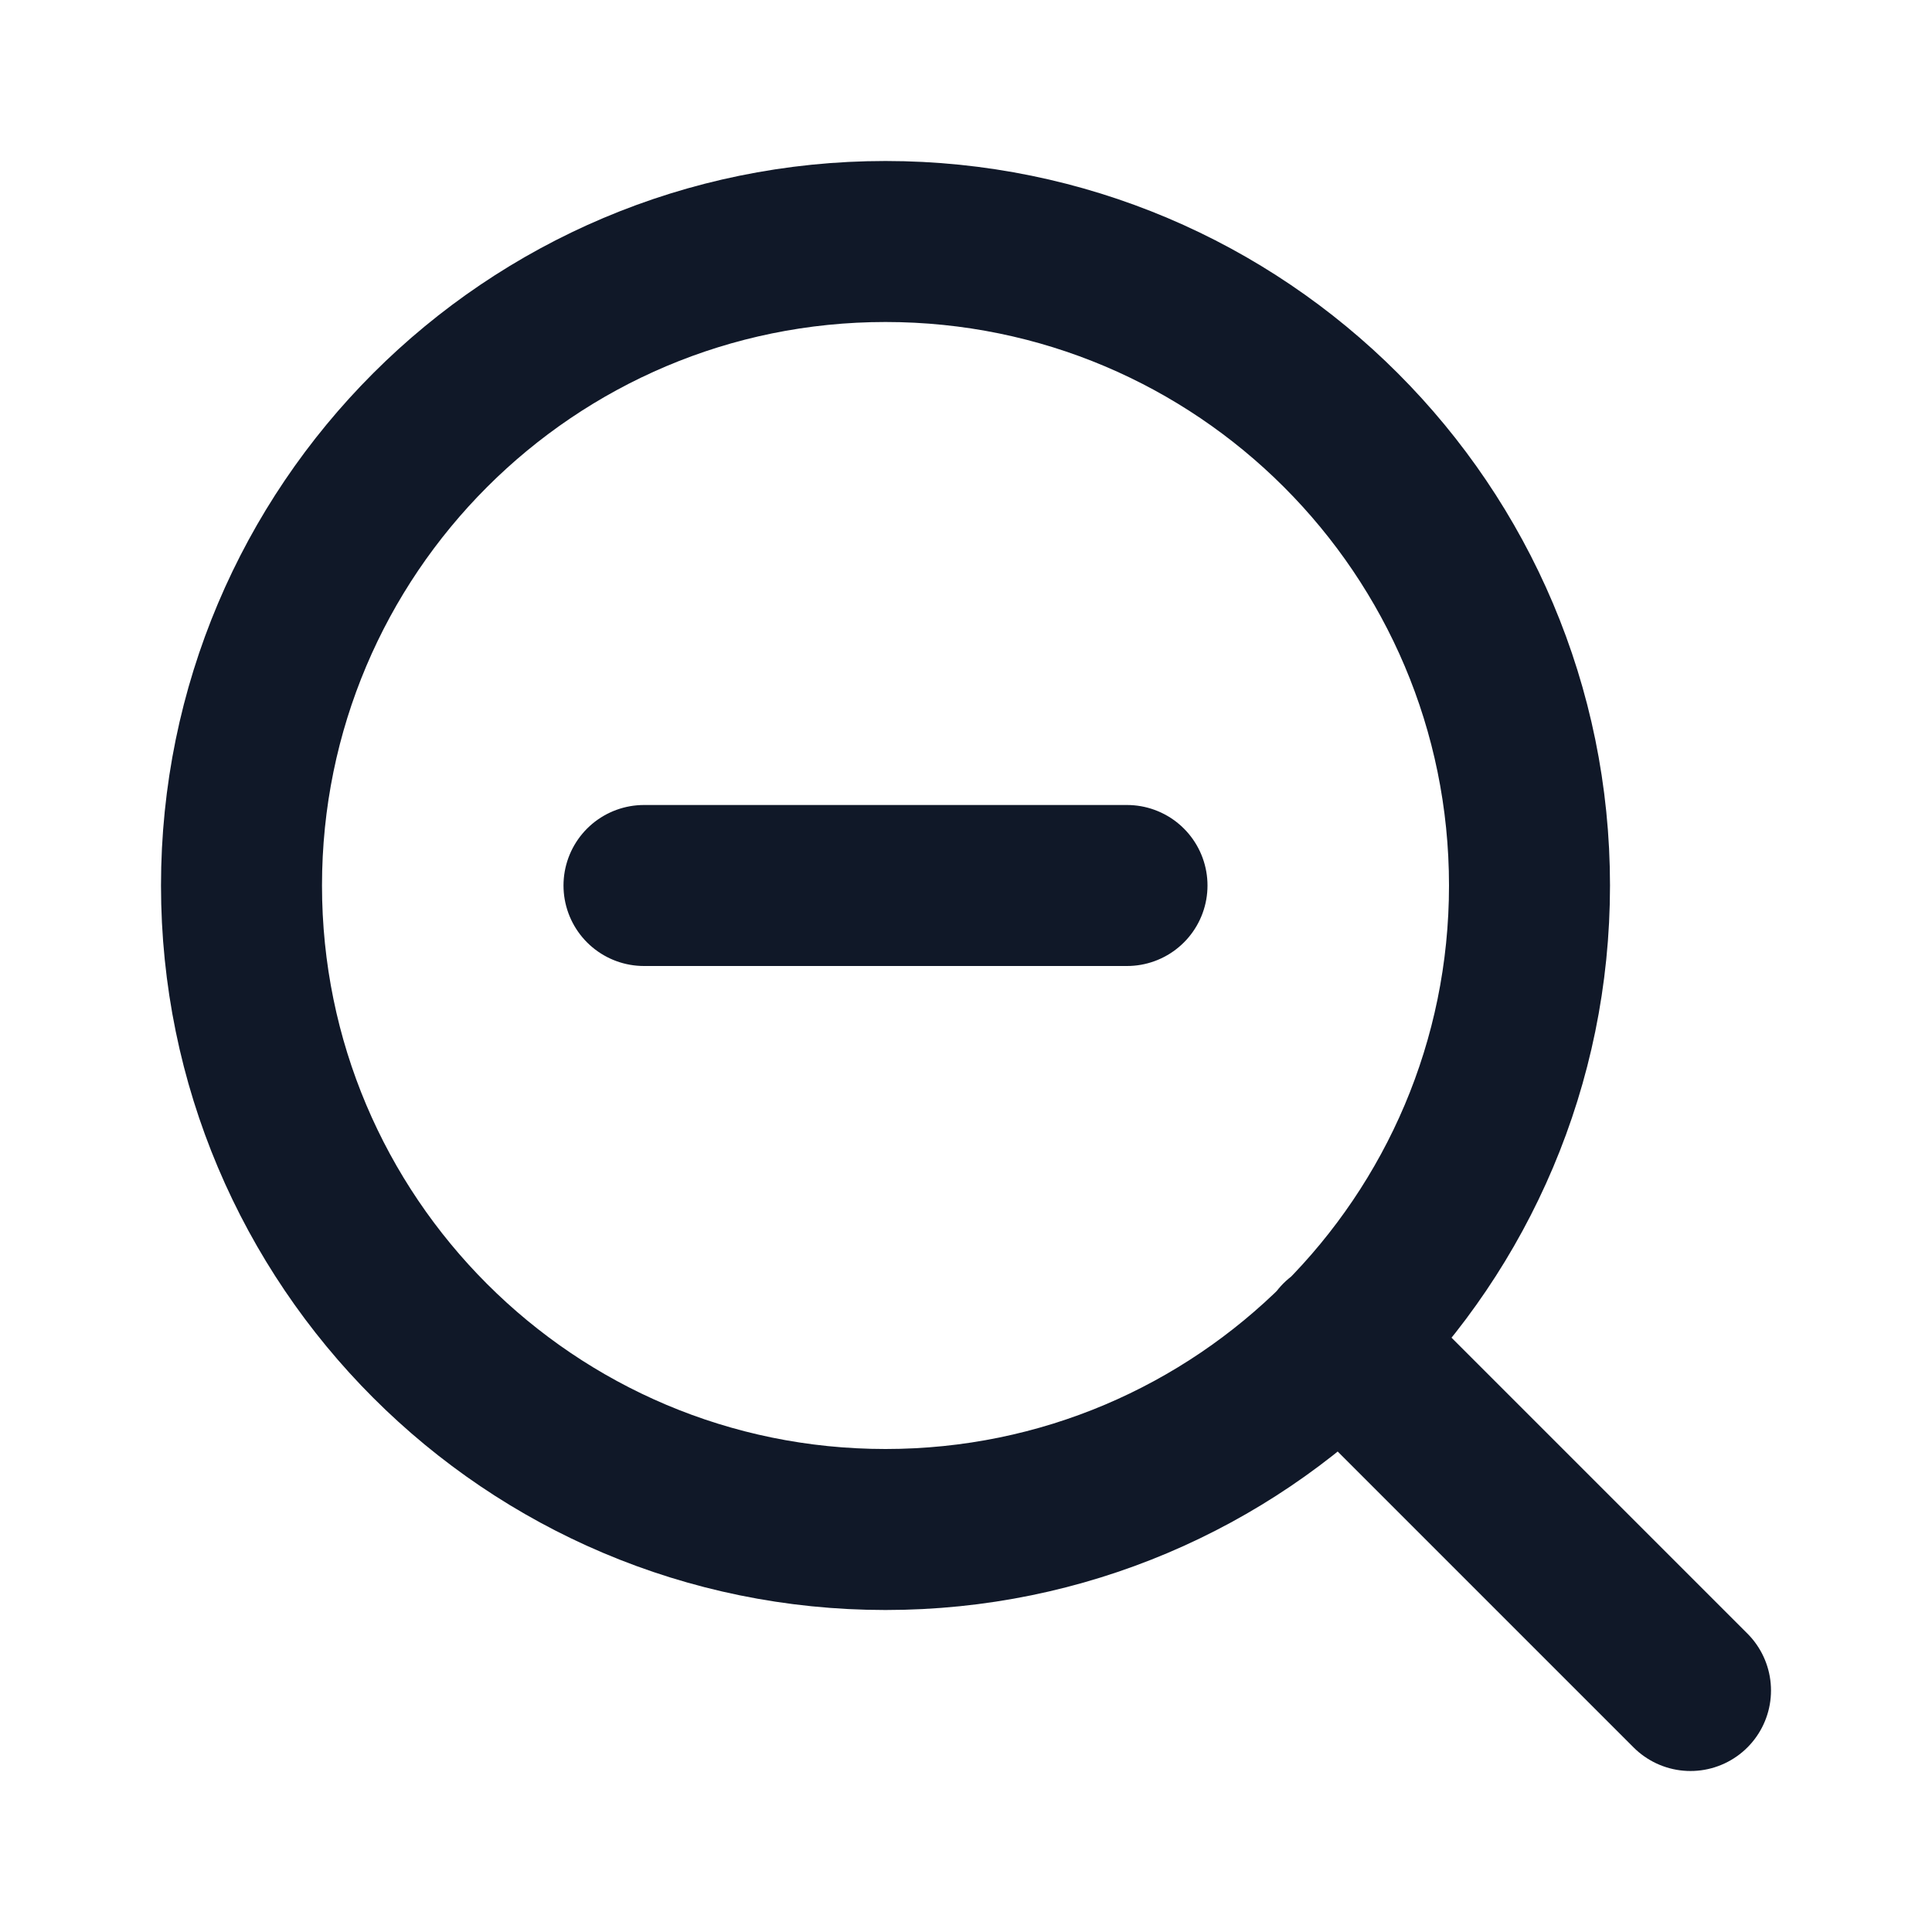
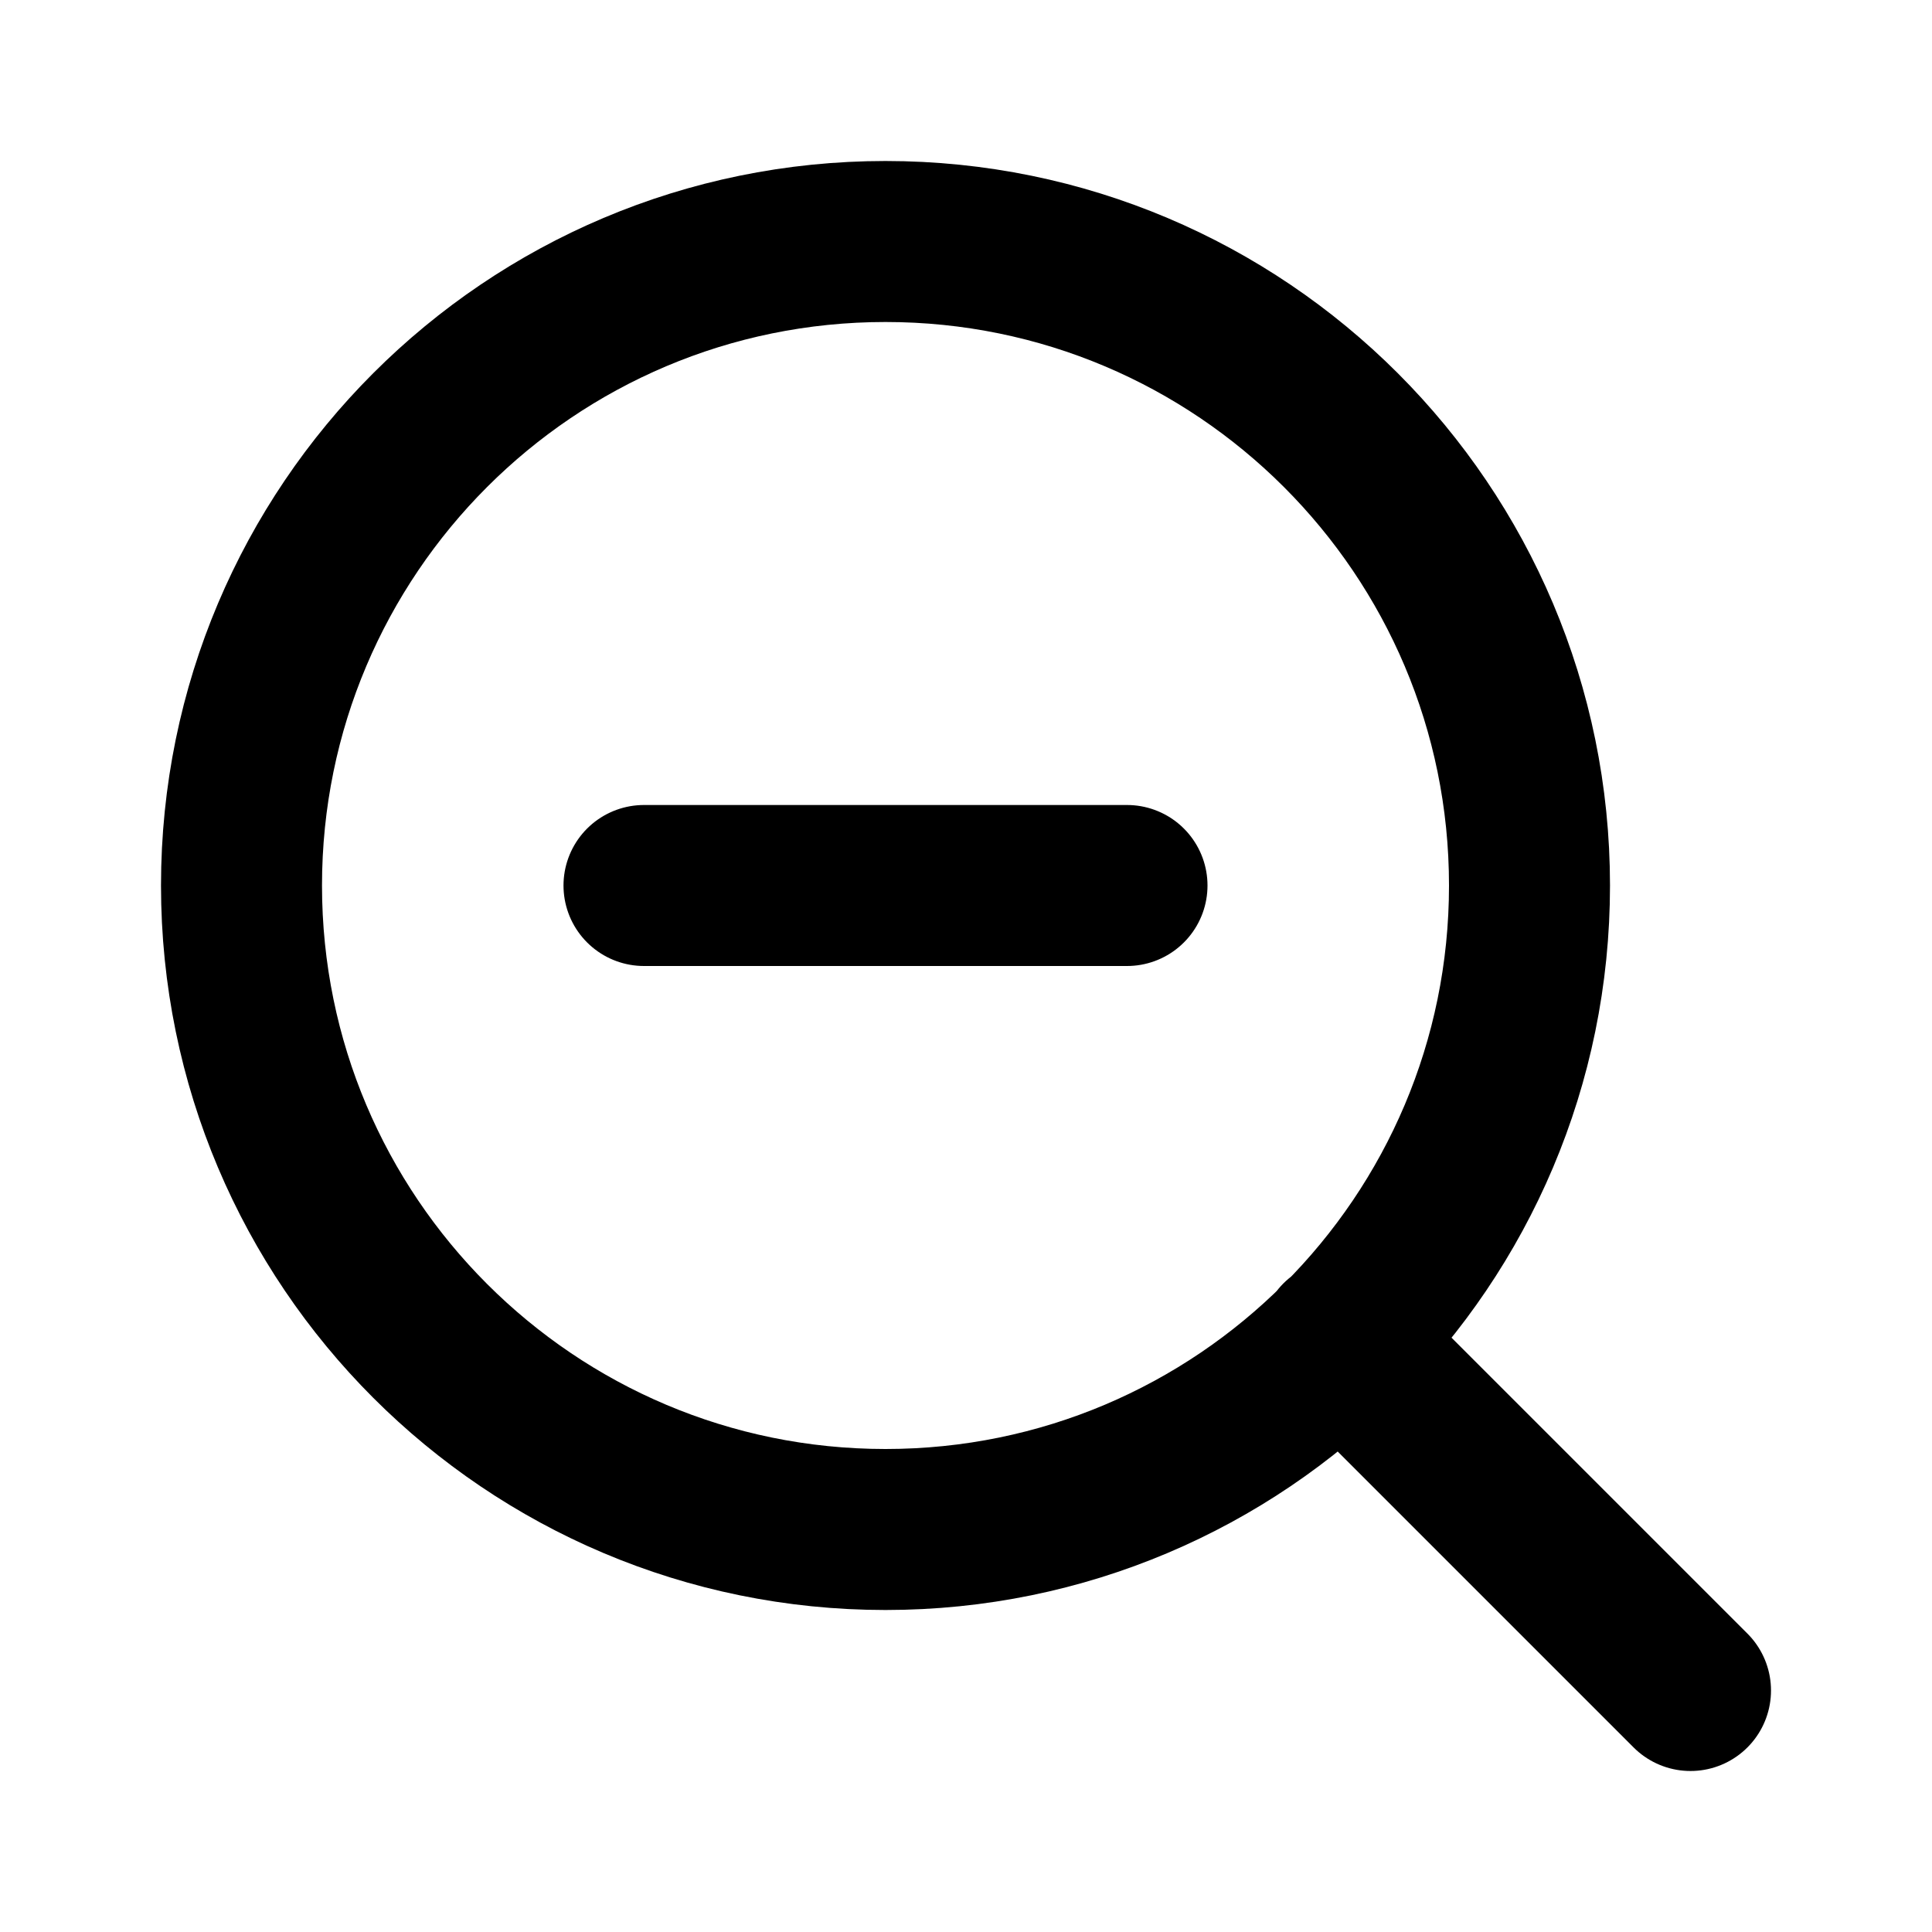
<svg xmlns="http://www.w3.org/2000/svg" width="24" height="24" viewBox="0 0 24 24" fill="none">
-   <path d="M21 21L16.65 16.65M8 11H14M19 11C19 15.418 15.418 19 11 19C6.582 19 3 15.418 3 11C3 6.582 6.582 3 11 3C15.418 3 19 6.582 19 11Z" stroke="#101828" stroke-width="2" stroke-linecap="round" stroke-linejoin="round" />
+   <path d="M21 21L16.65 16.65M8 11H14M19 11C19 15.418 15.418 19 11 19C6.582 19 3 15.418 3 11C3 6.582 6.582 3 11 3C15.418 3 19 6.582 19 11Z" stroke="currentColor" stroke-width="2" stroke-linecap="round" stroke-linejoin="round" />
</svg>
